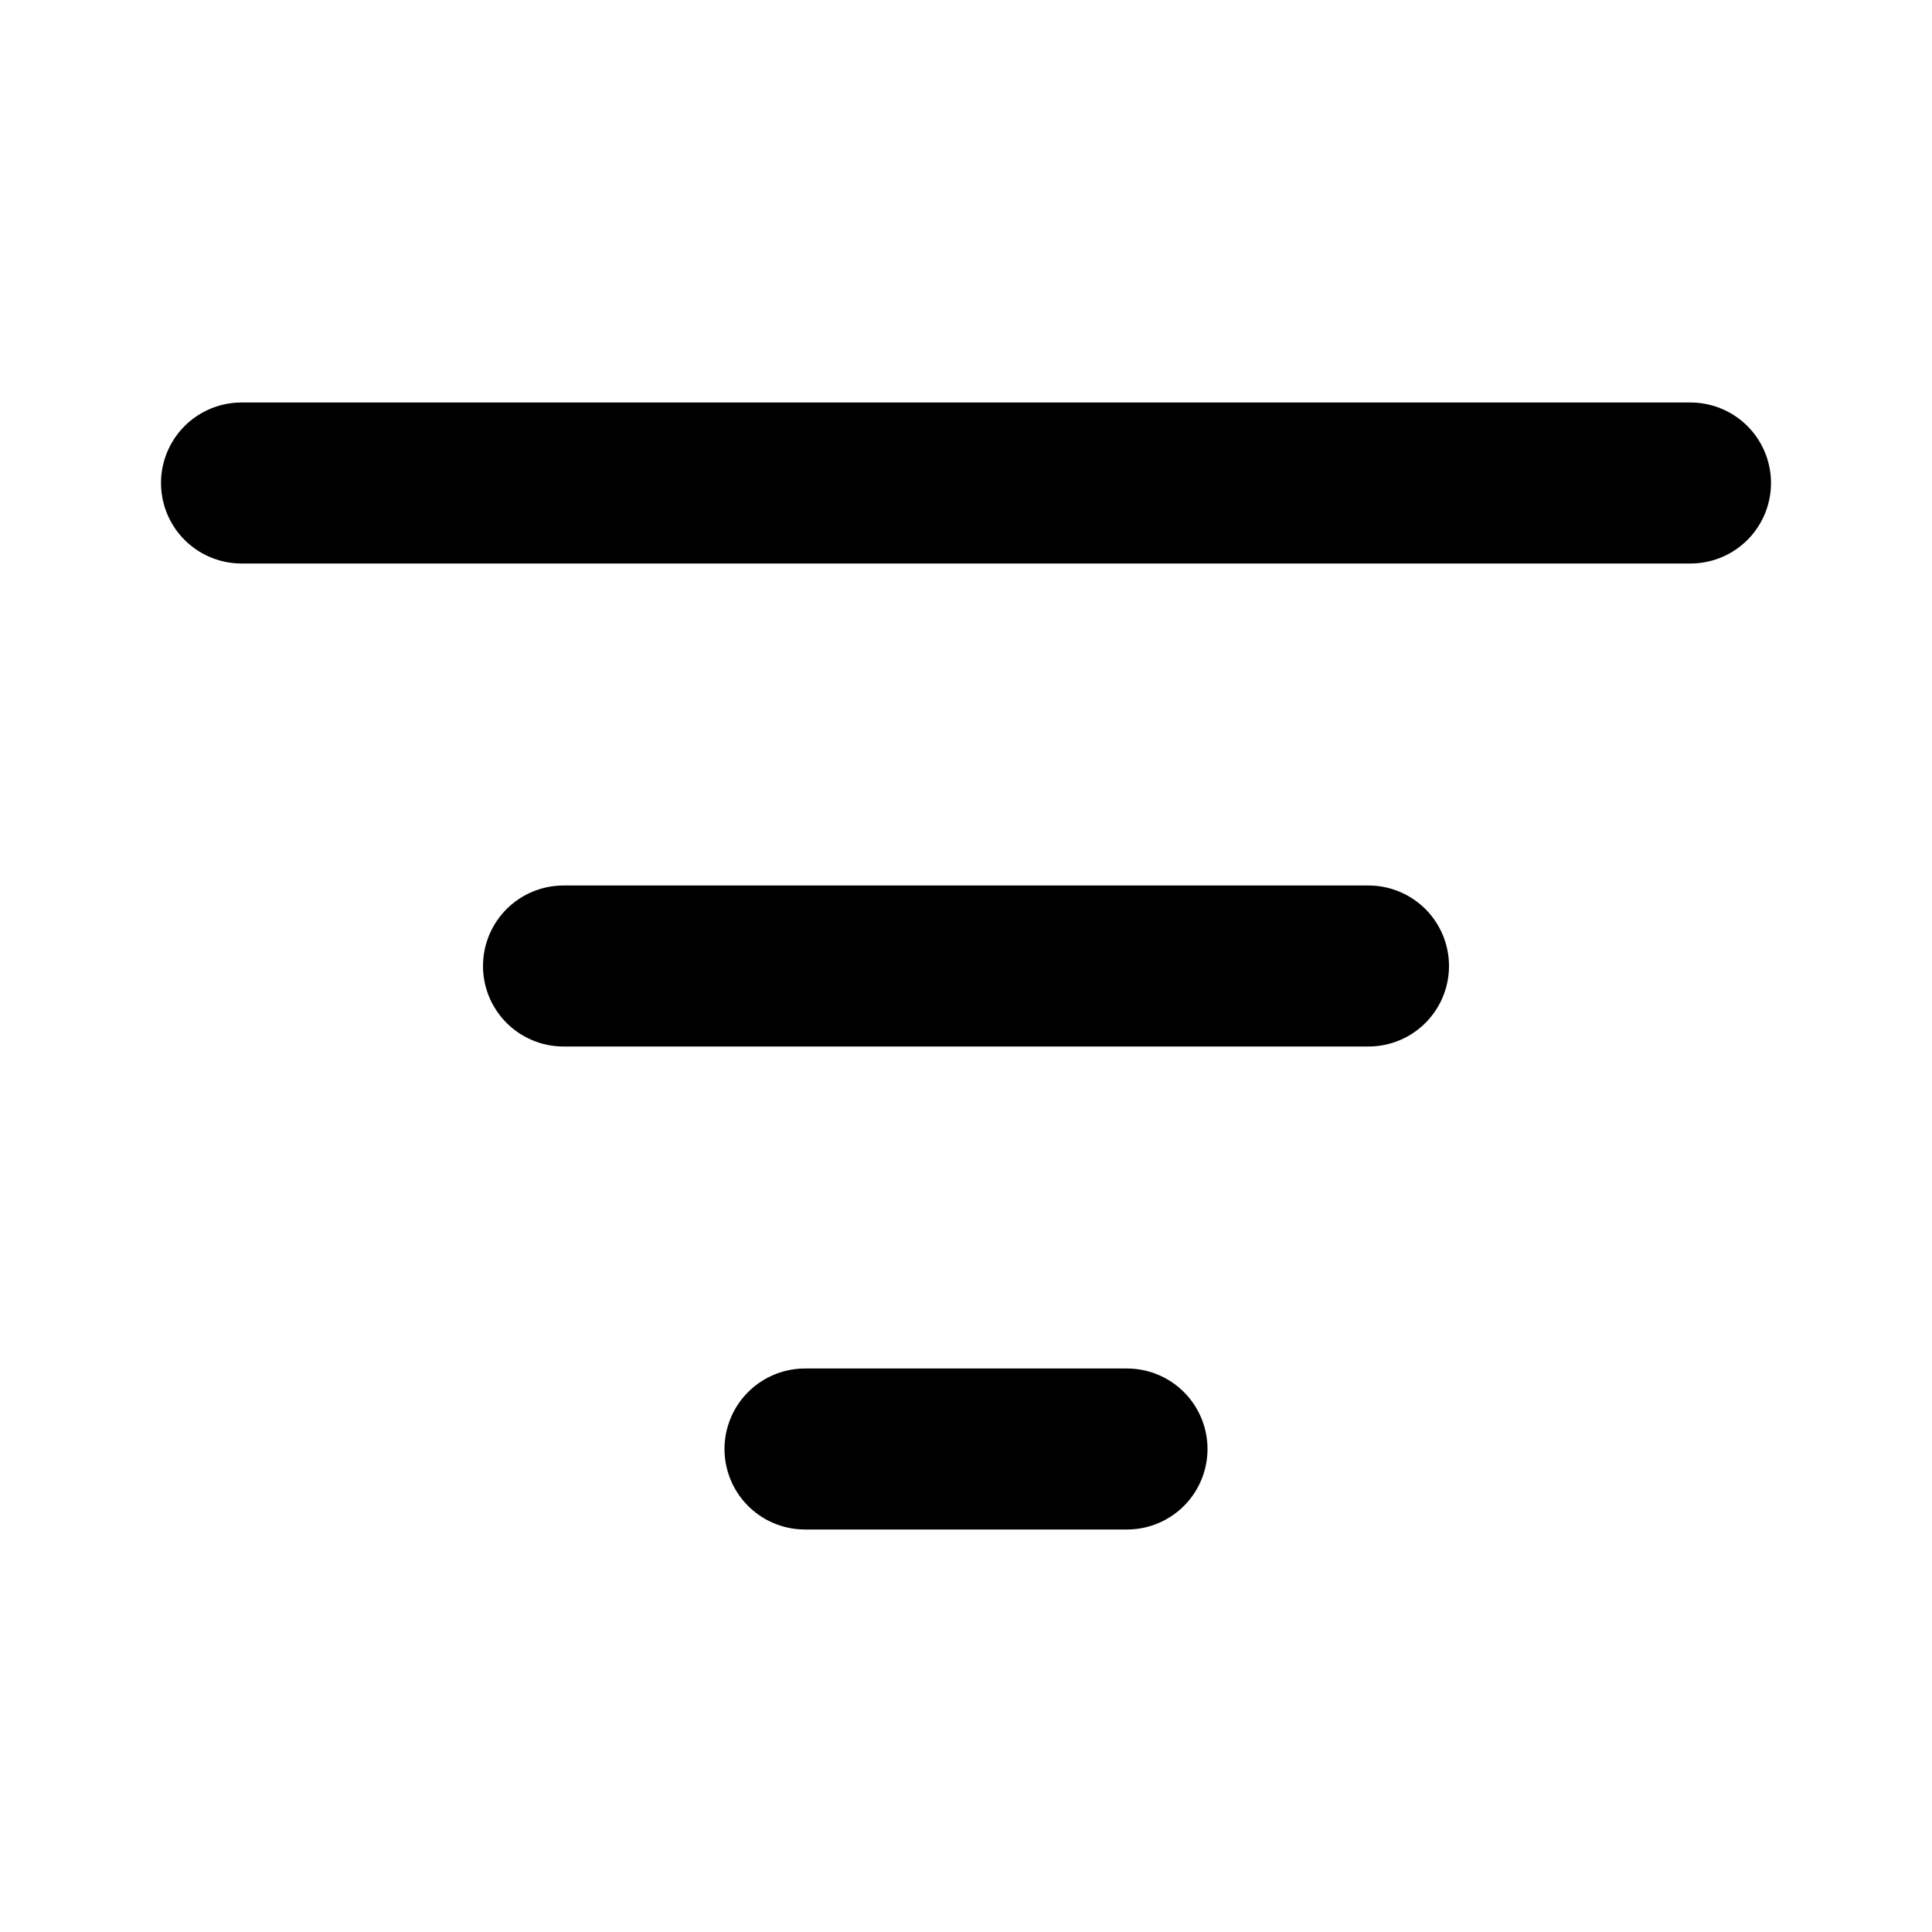
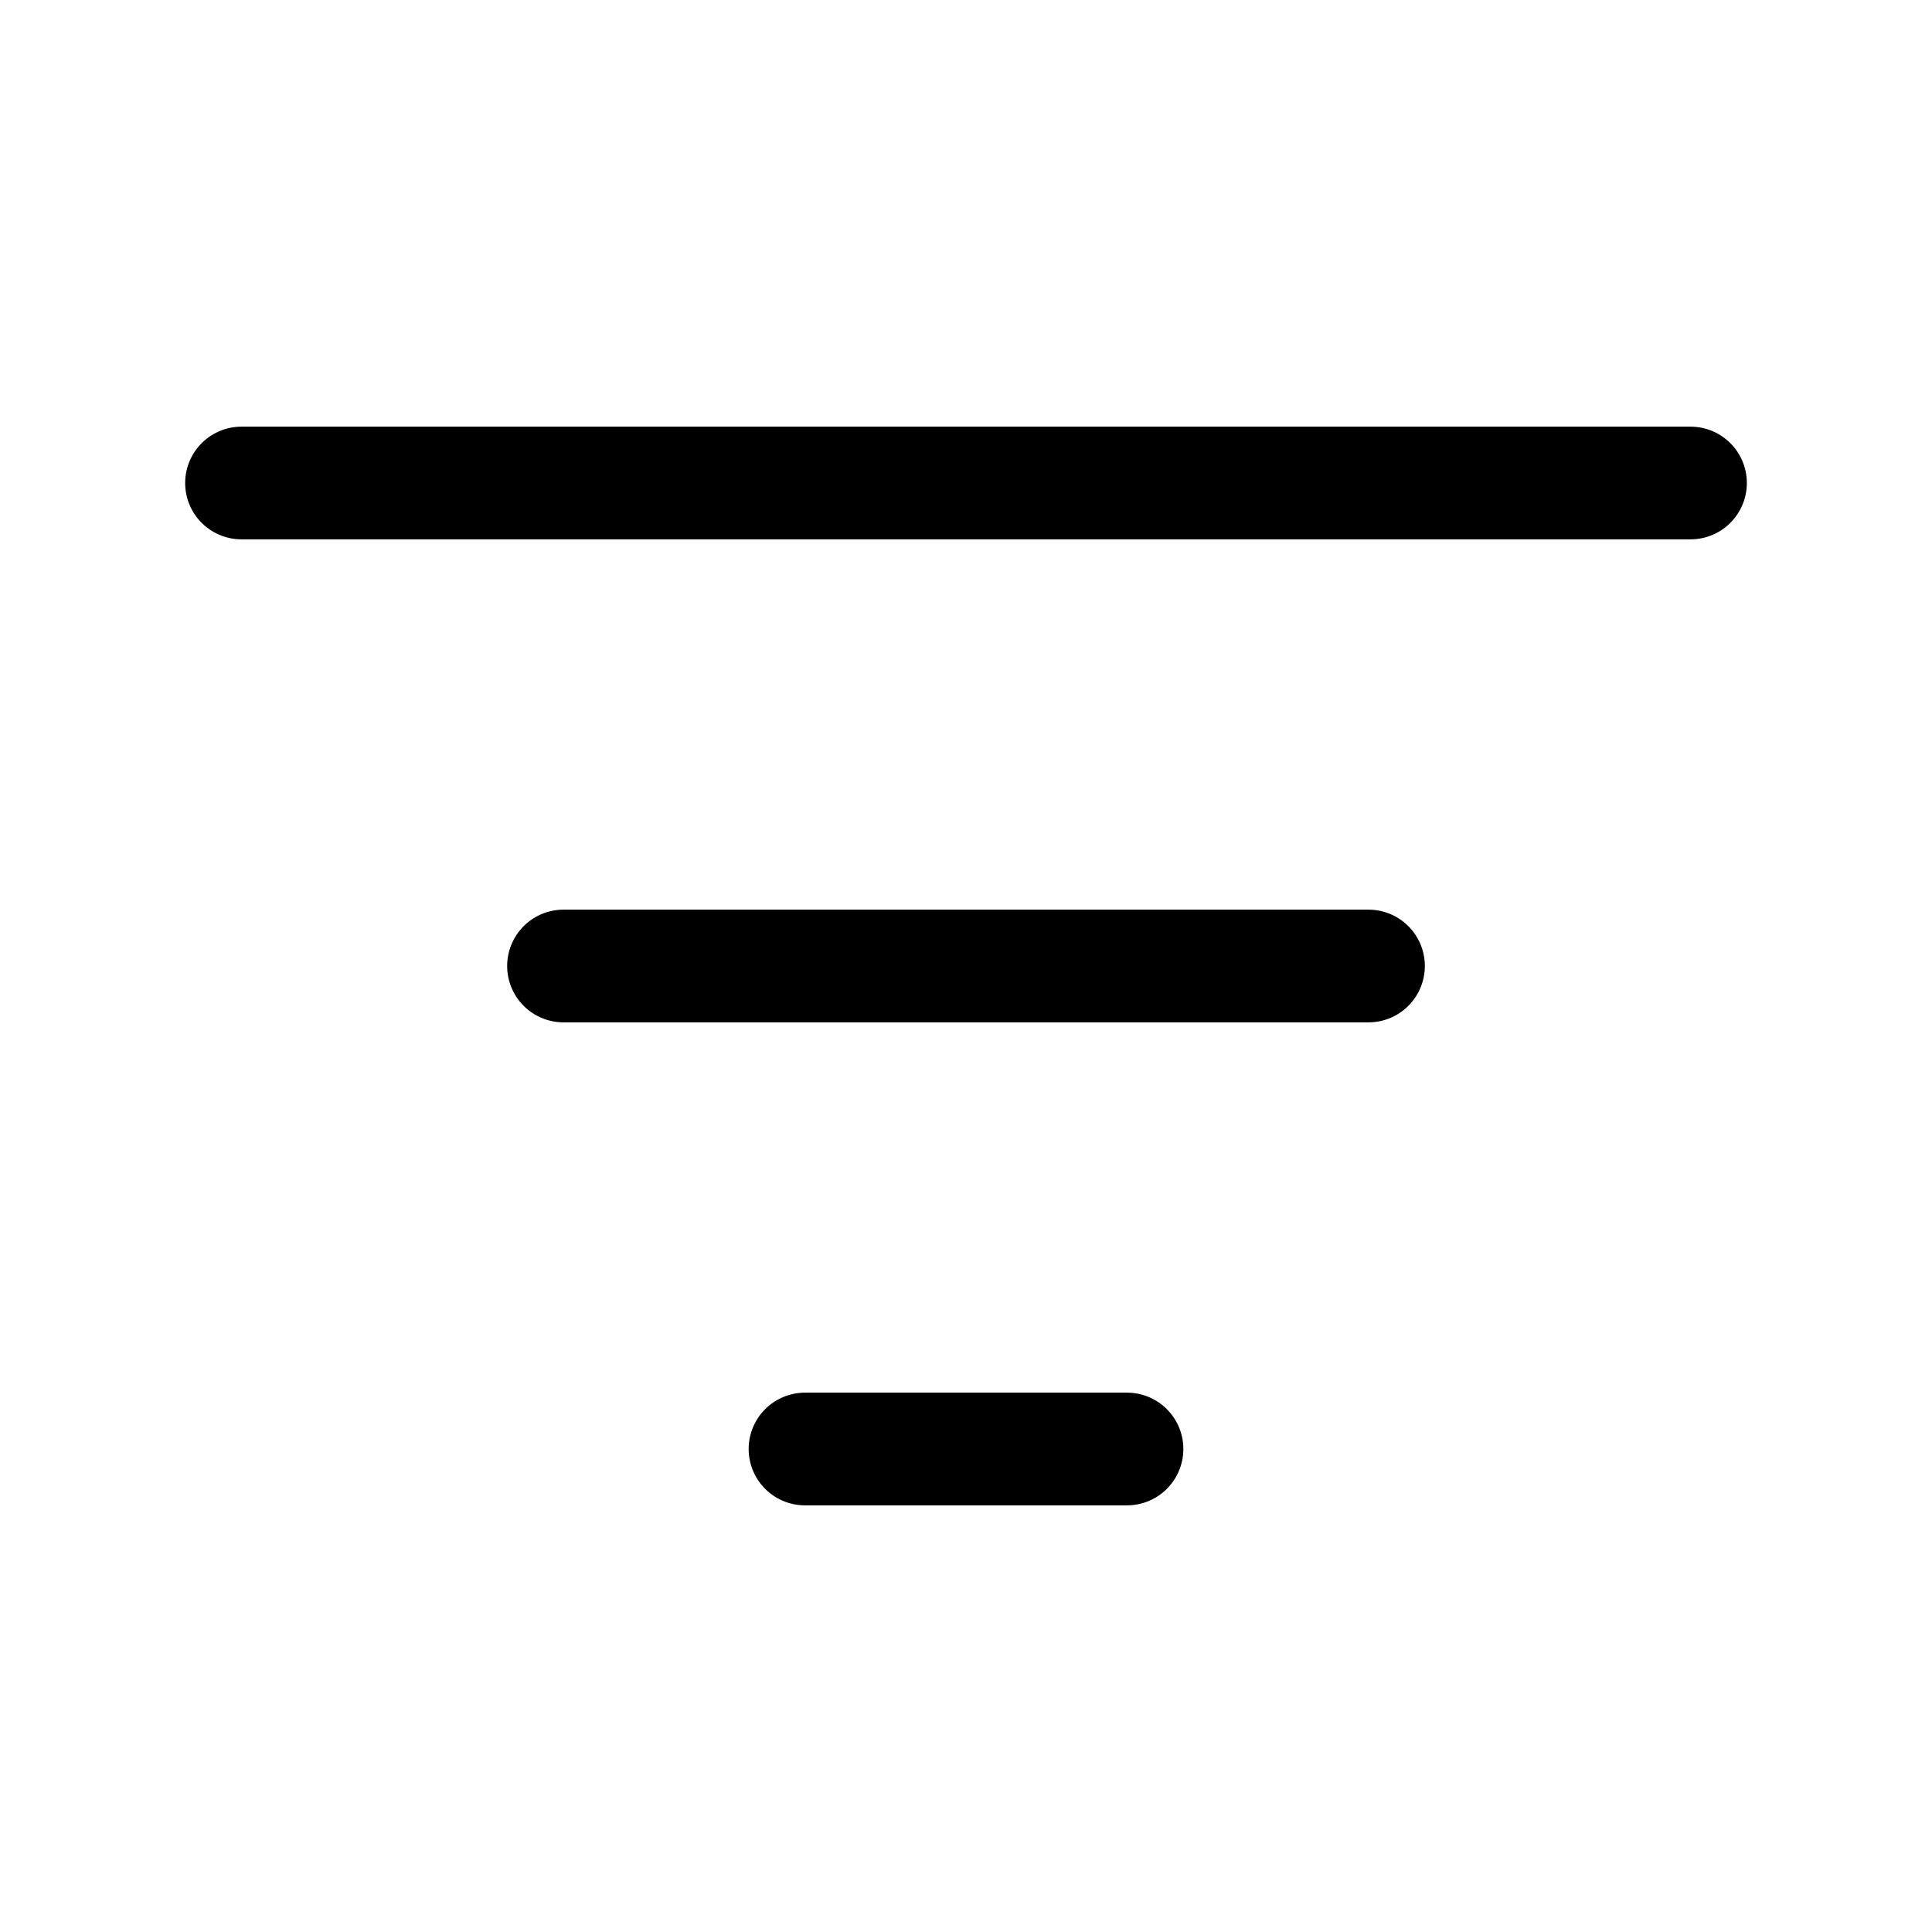
- <svg xmlns="http://www.w3.org/2000/svg" class="lucide lucide-list-filter" width="24" height="24" viewBox="0 0 24 24" fill="none" stroke="currentColor" stroke-width="2" stroke-linecap="round" stroke-linejoin="round">
+ <svg xmlns="http://www.w3.org/2000/svg" class="lucide lucide-list-filter" width="24" height="24" viewBox="0 0 24 24" fill="none" stroke="currentColor" stroke-width="1.4" stroke-linecap="round" stroke-linejoin="round">
  <path d="M3 6h18" />
  <path d="M7 12h10" />
  <path d="M10 18h4" />
</svg>
